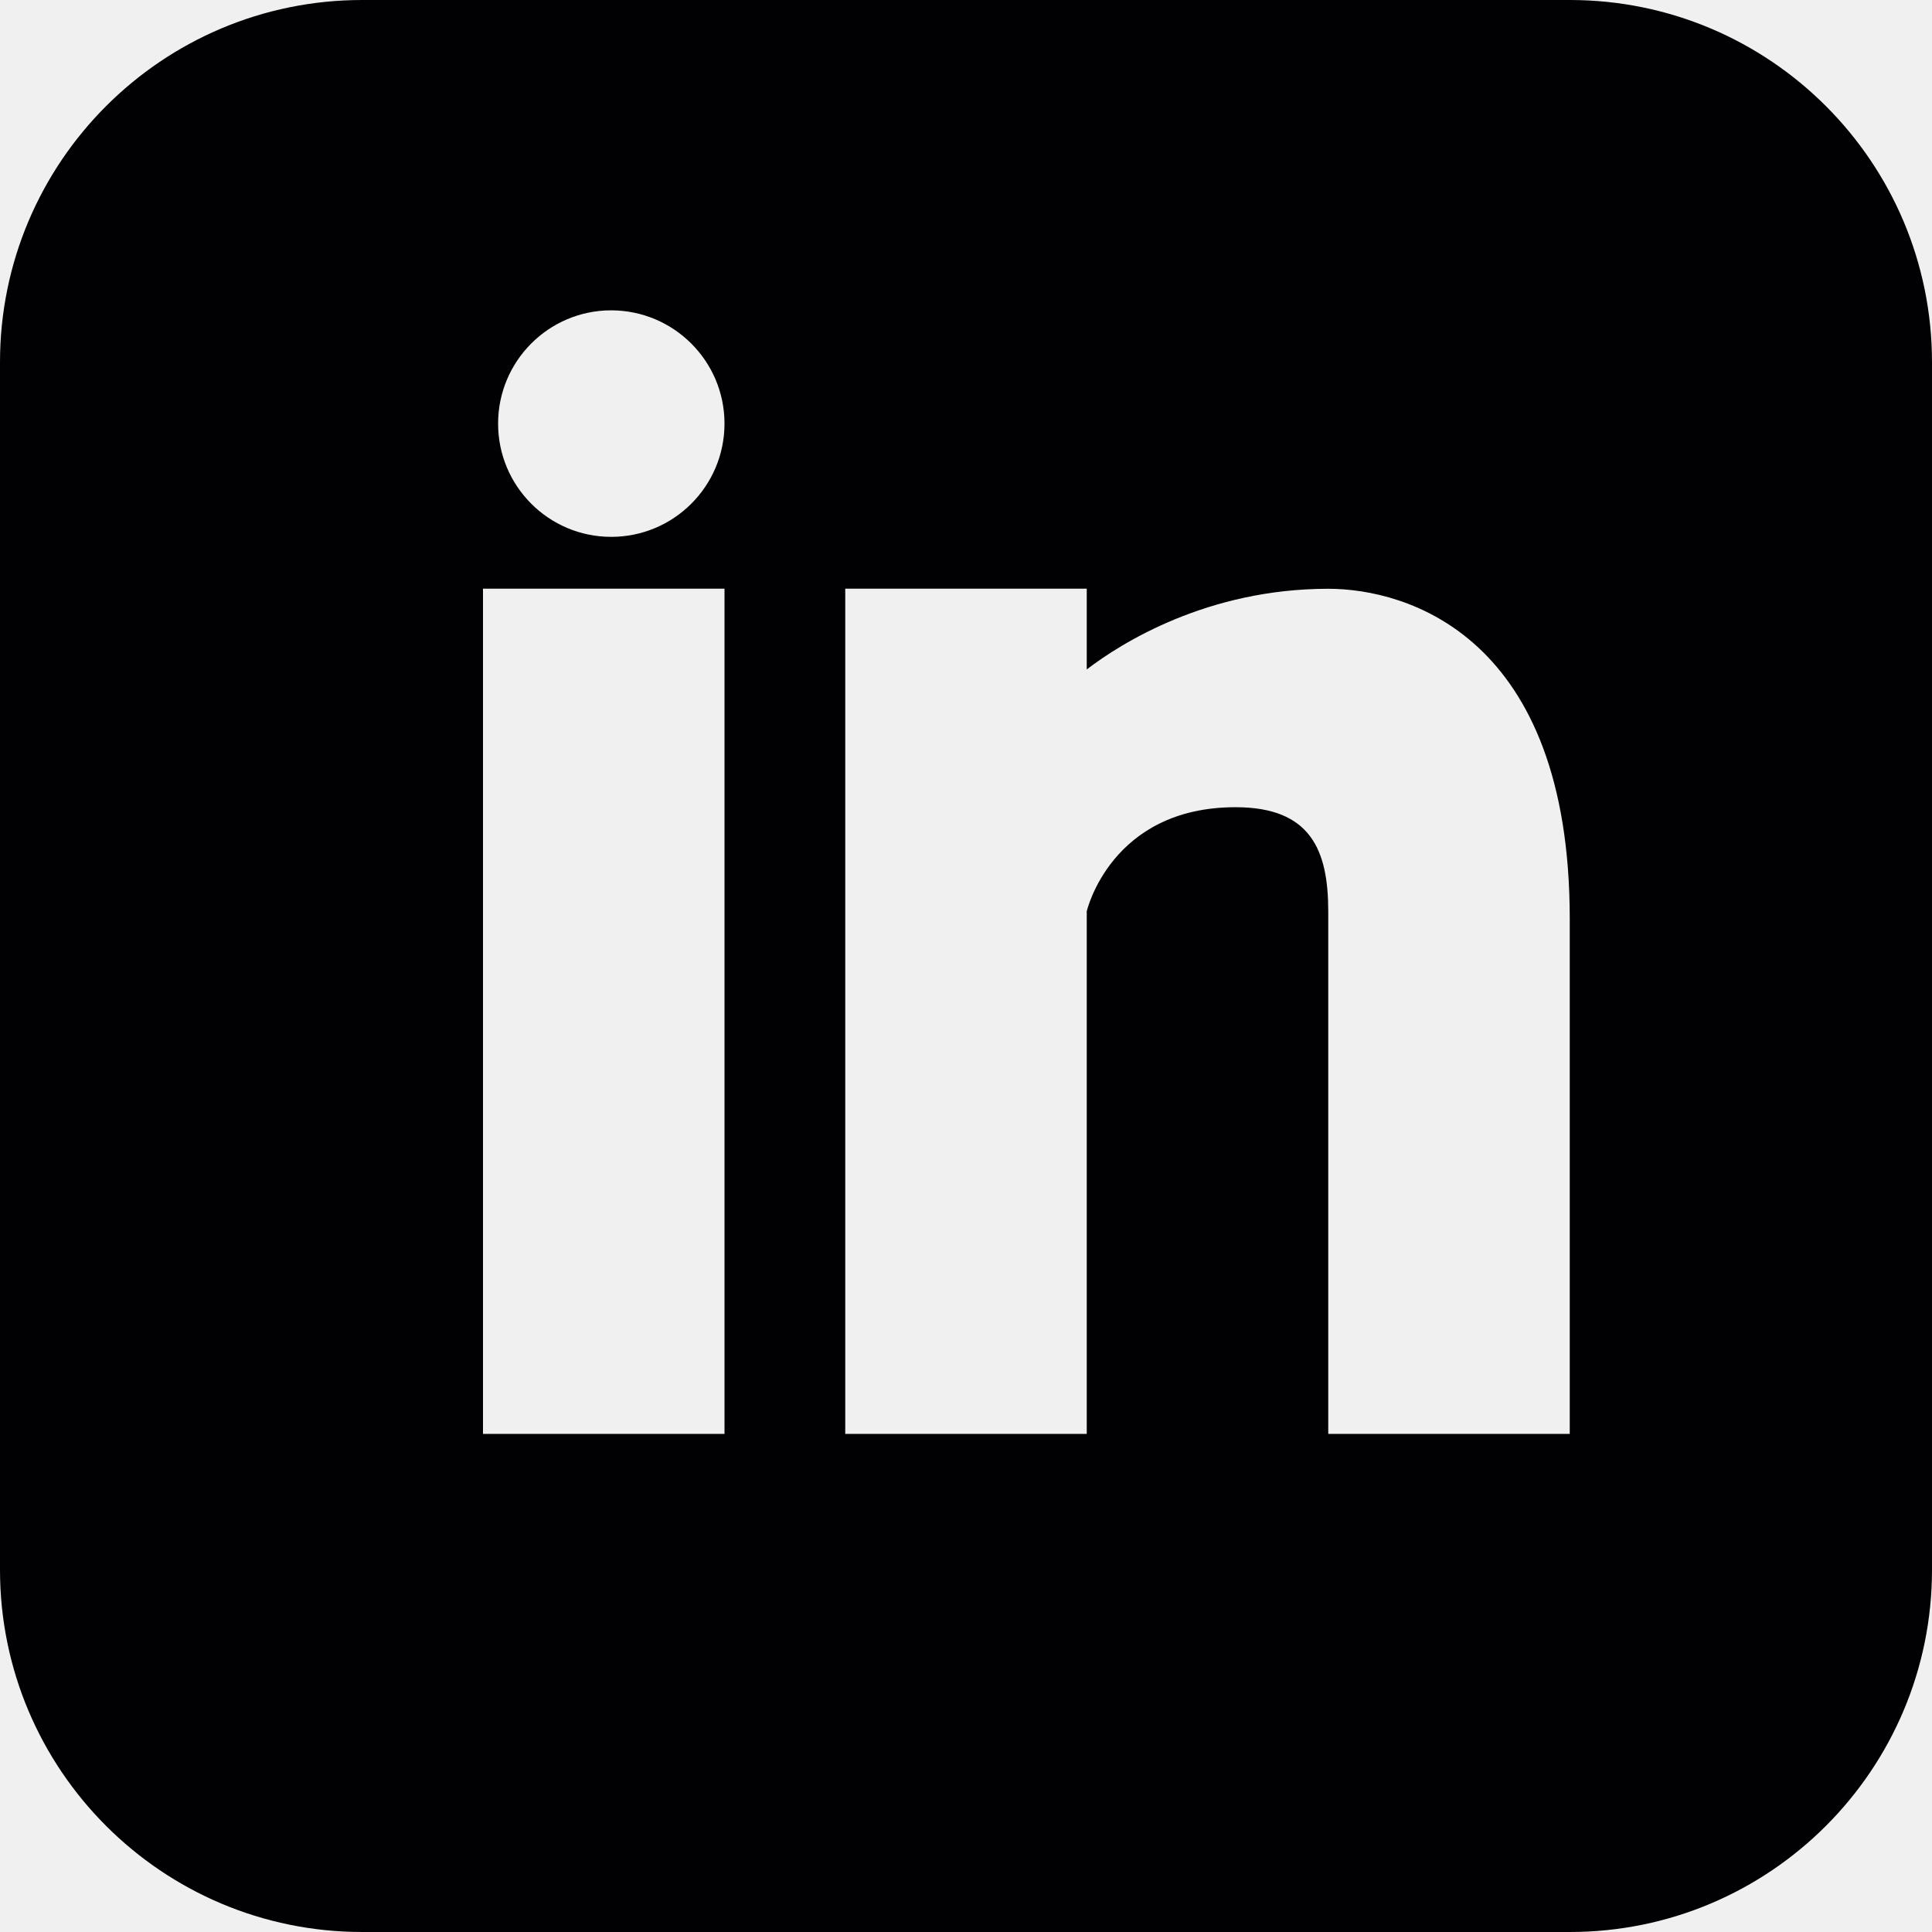
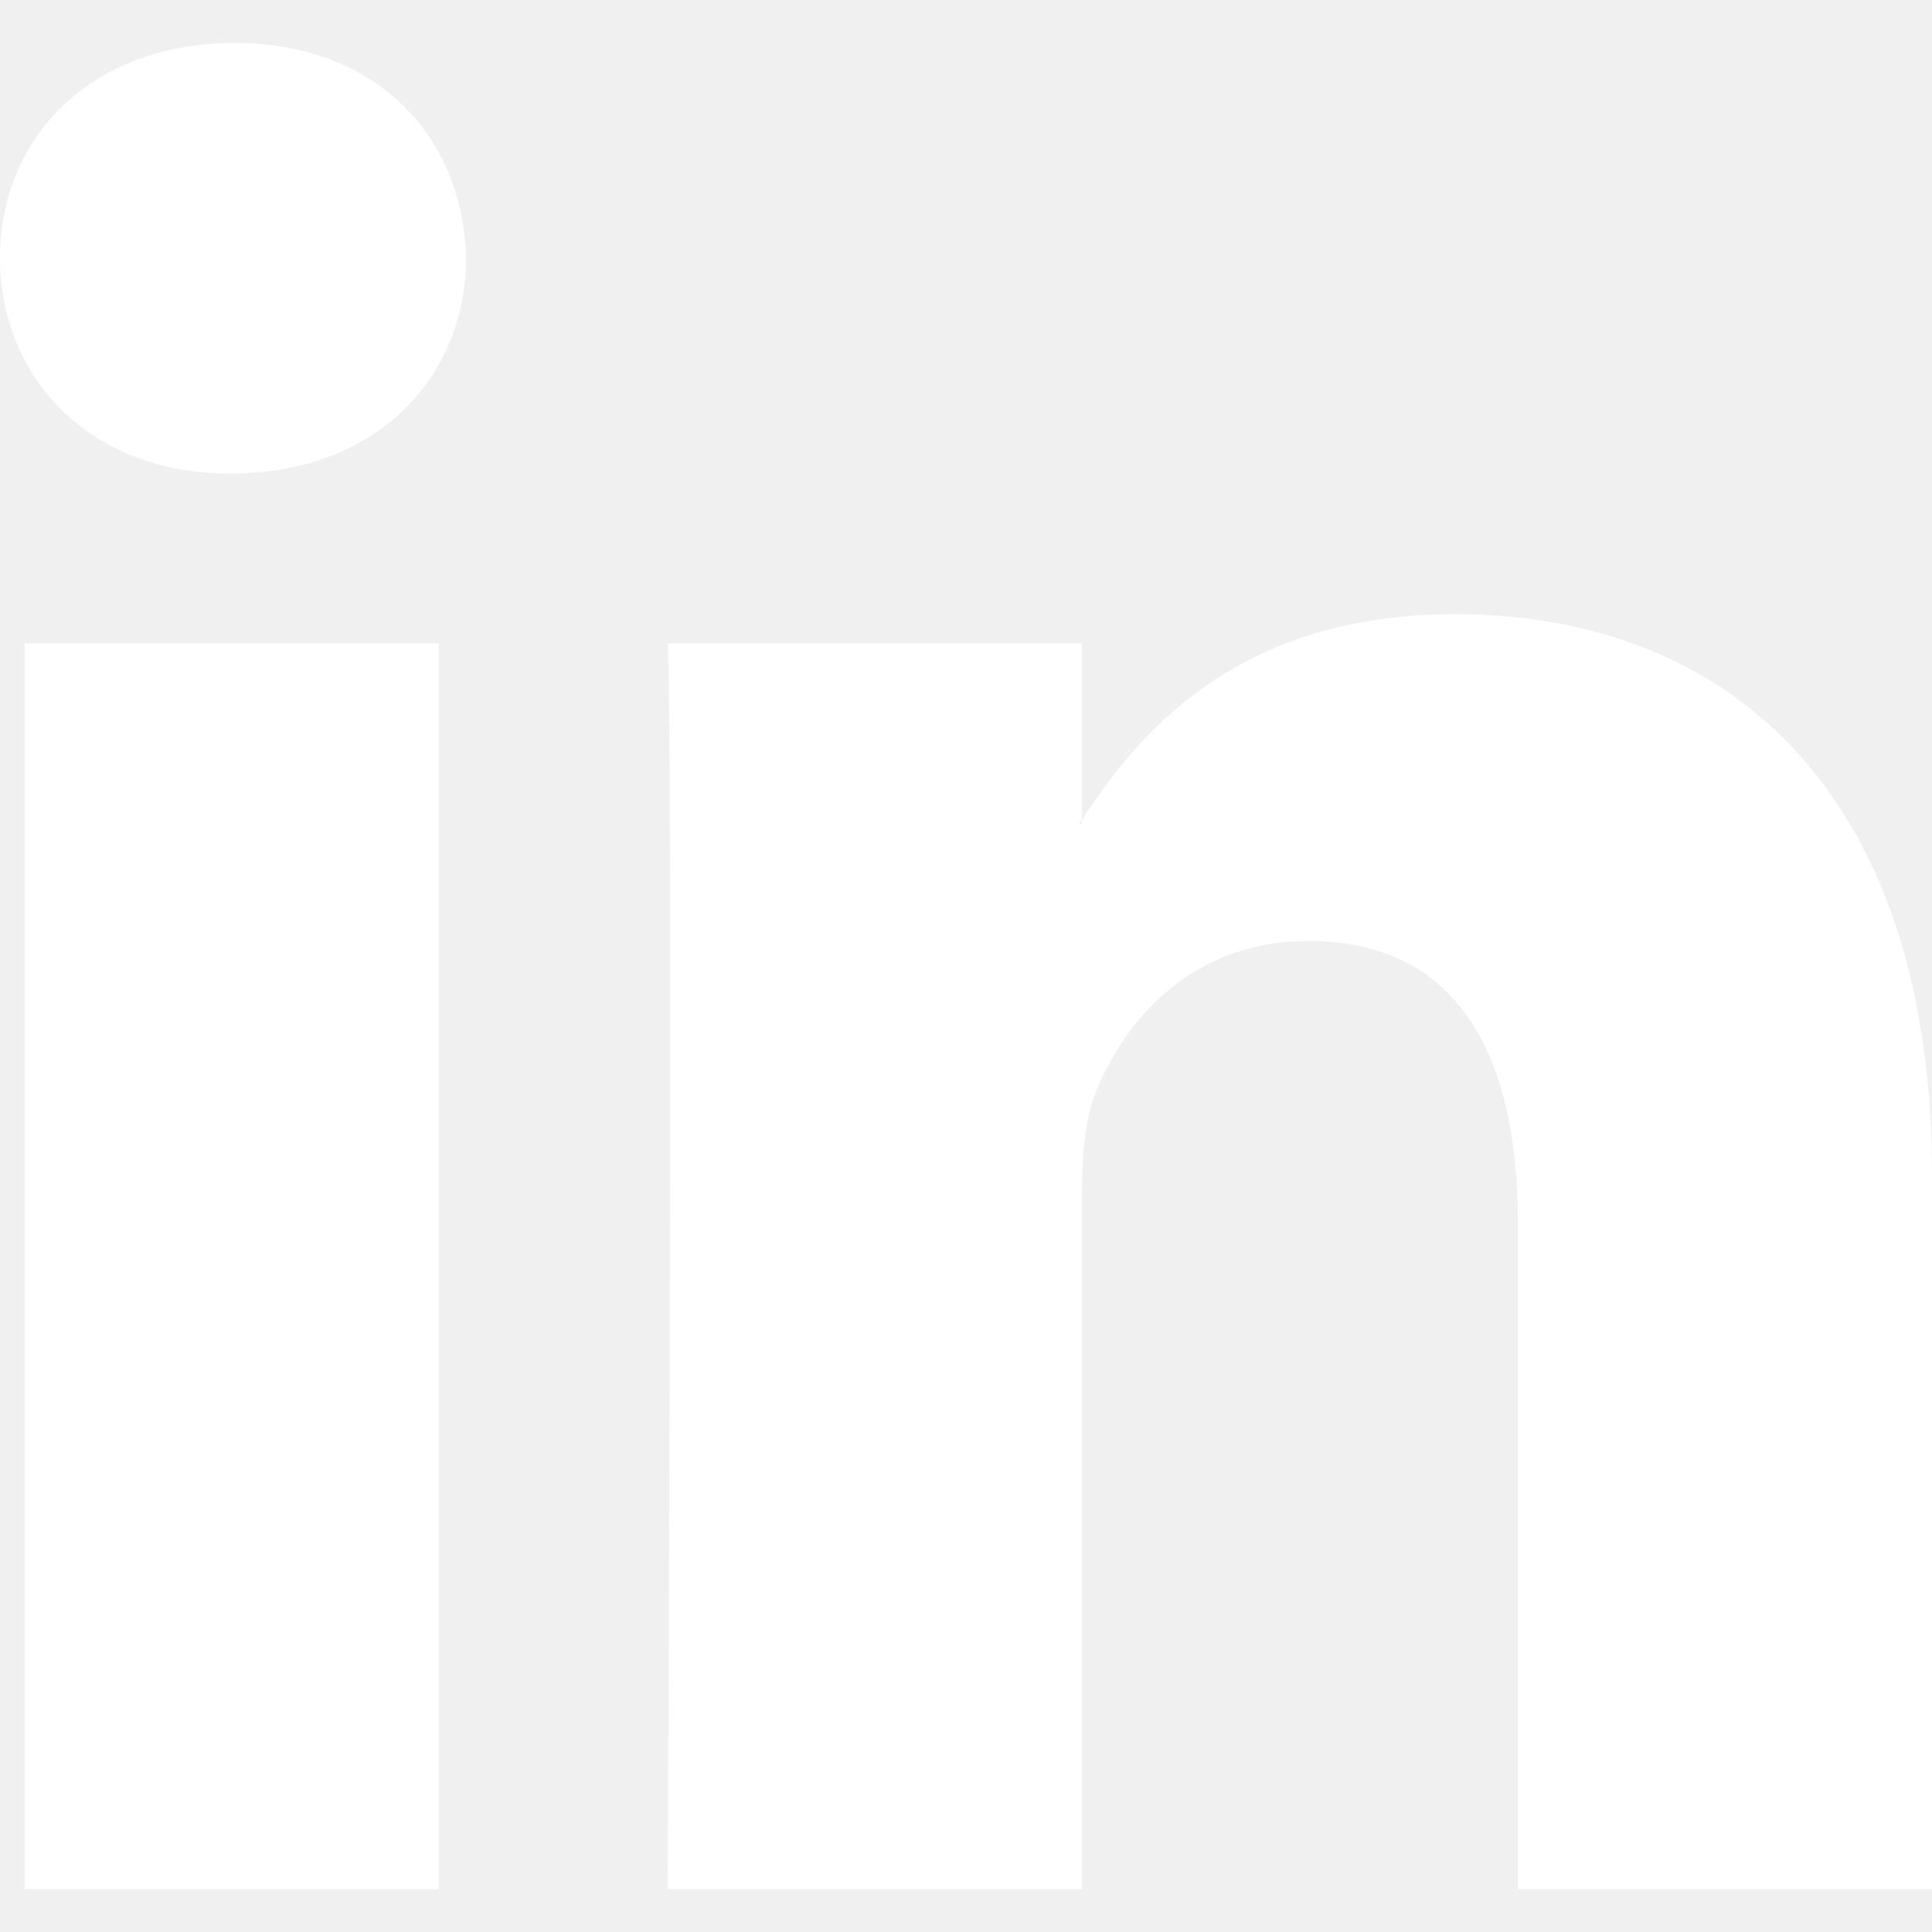
- <svg xmlns="http://www.w3.org/2000/svg" version="1.1" id="Capa_1" x="0px" y="0px" viewBox="0 0 508.52 508.52" style="enable-background:new 0 0 508.52 508.52;" xml:space="preserve">
+ <svg xmlns="http://www.w3.org/2000/svg" version="1.1" id="Capa_1" x="0px" y="0px" width="512px" height="512px" viewBox="0 0 430.117 430.117" style="enable-background:new 0 0 430.117 430.117;" xml:space="preserve">
  <g>
-     <g>
-       <g>
-         <path style="fill:#010002;" d="M413.172,0H95.347C42.684,0,0,42.684,0,95.347v317.825c0,52.664,42.684,95.347,95.347,95.347     h317.825c52.664,0,95.347-42.684,95.347-95.347V95.347C508.52,42.684,465.836,0,413.172,0z M190.695,377.417H127.13V154.94     h63.565V377.417z M160.883,141.305c-16.463,0-29.78-13.349-29.78-29.812s13.349-29.812,29.78-29.812     c16.463,0.032,29.812,13.38,29.812,29.812C190.695,127.956,177.346,141.305,160.883,141.305z M413.172,377.417h-63.565V239.862     c0-16.114-4.608-27.396-24.409-27.396c-32.831,0-39.156,27.396-39.156,27.396v137.555h-63.565V154.94h63.565v21.262     c9.09-6.96,31.782-21.231,63.565-21.231c20.595,0,63.565,12.332,63.565,86.83V377.417z" />
-       </g>
-     </g>
+     <path id="LinkedIn" d="M430.117,261.543V420.56h-92.188V272.193c0-37.271-13.334-62.707-46.703-62.707   c-25.473,0-40.632,17.142-47.301,33.724c-2.432,5.928-3.058,14.179-3.058,22.477V420.56h-92.219c0,0,1.242-251.285,0-277.32h92.21   v39.309c-0.187,0.294-0.43,0.611-0.606,0.896h0.606v-0.896c12.251-18.869,34.13-45.824,83.102-45.824   C384.633,136.724,430.117,176.361,430.117,261.543z M52.183,9.558C20.635,9.558,0,30.251,0,57.463   c0,26.619,20.038,47.94,50.959,47.94h0.616c32.159,0,52.159-21.317,52.159-47.94C103.128,30.251,83.734,9.558,52.183,9.558z    M5.477,420.56h92.184v-277.32H5.477V420.56z" fill="#fff" />
  </g>
  <g>
</g>
  <g>
</g>
  <g>
</g>
  <g>
</g>
  <g>
</g>
  <g>
</g>
  <g>
</g>
  <g>
</g>
  <g>
</g>
  <g>
</g>
  <g>
</g>
  <g>
</g>
  <g>
</g>
  <g>
</g>
  <g>
</g>
</svg>
